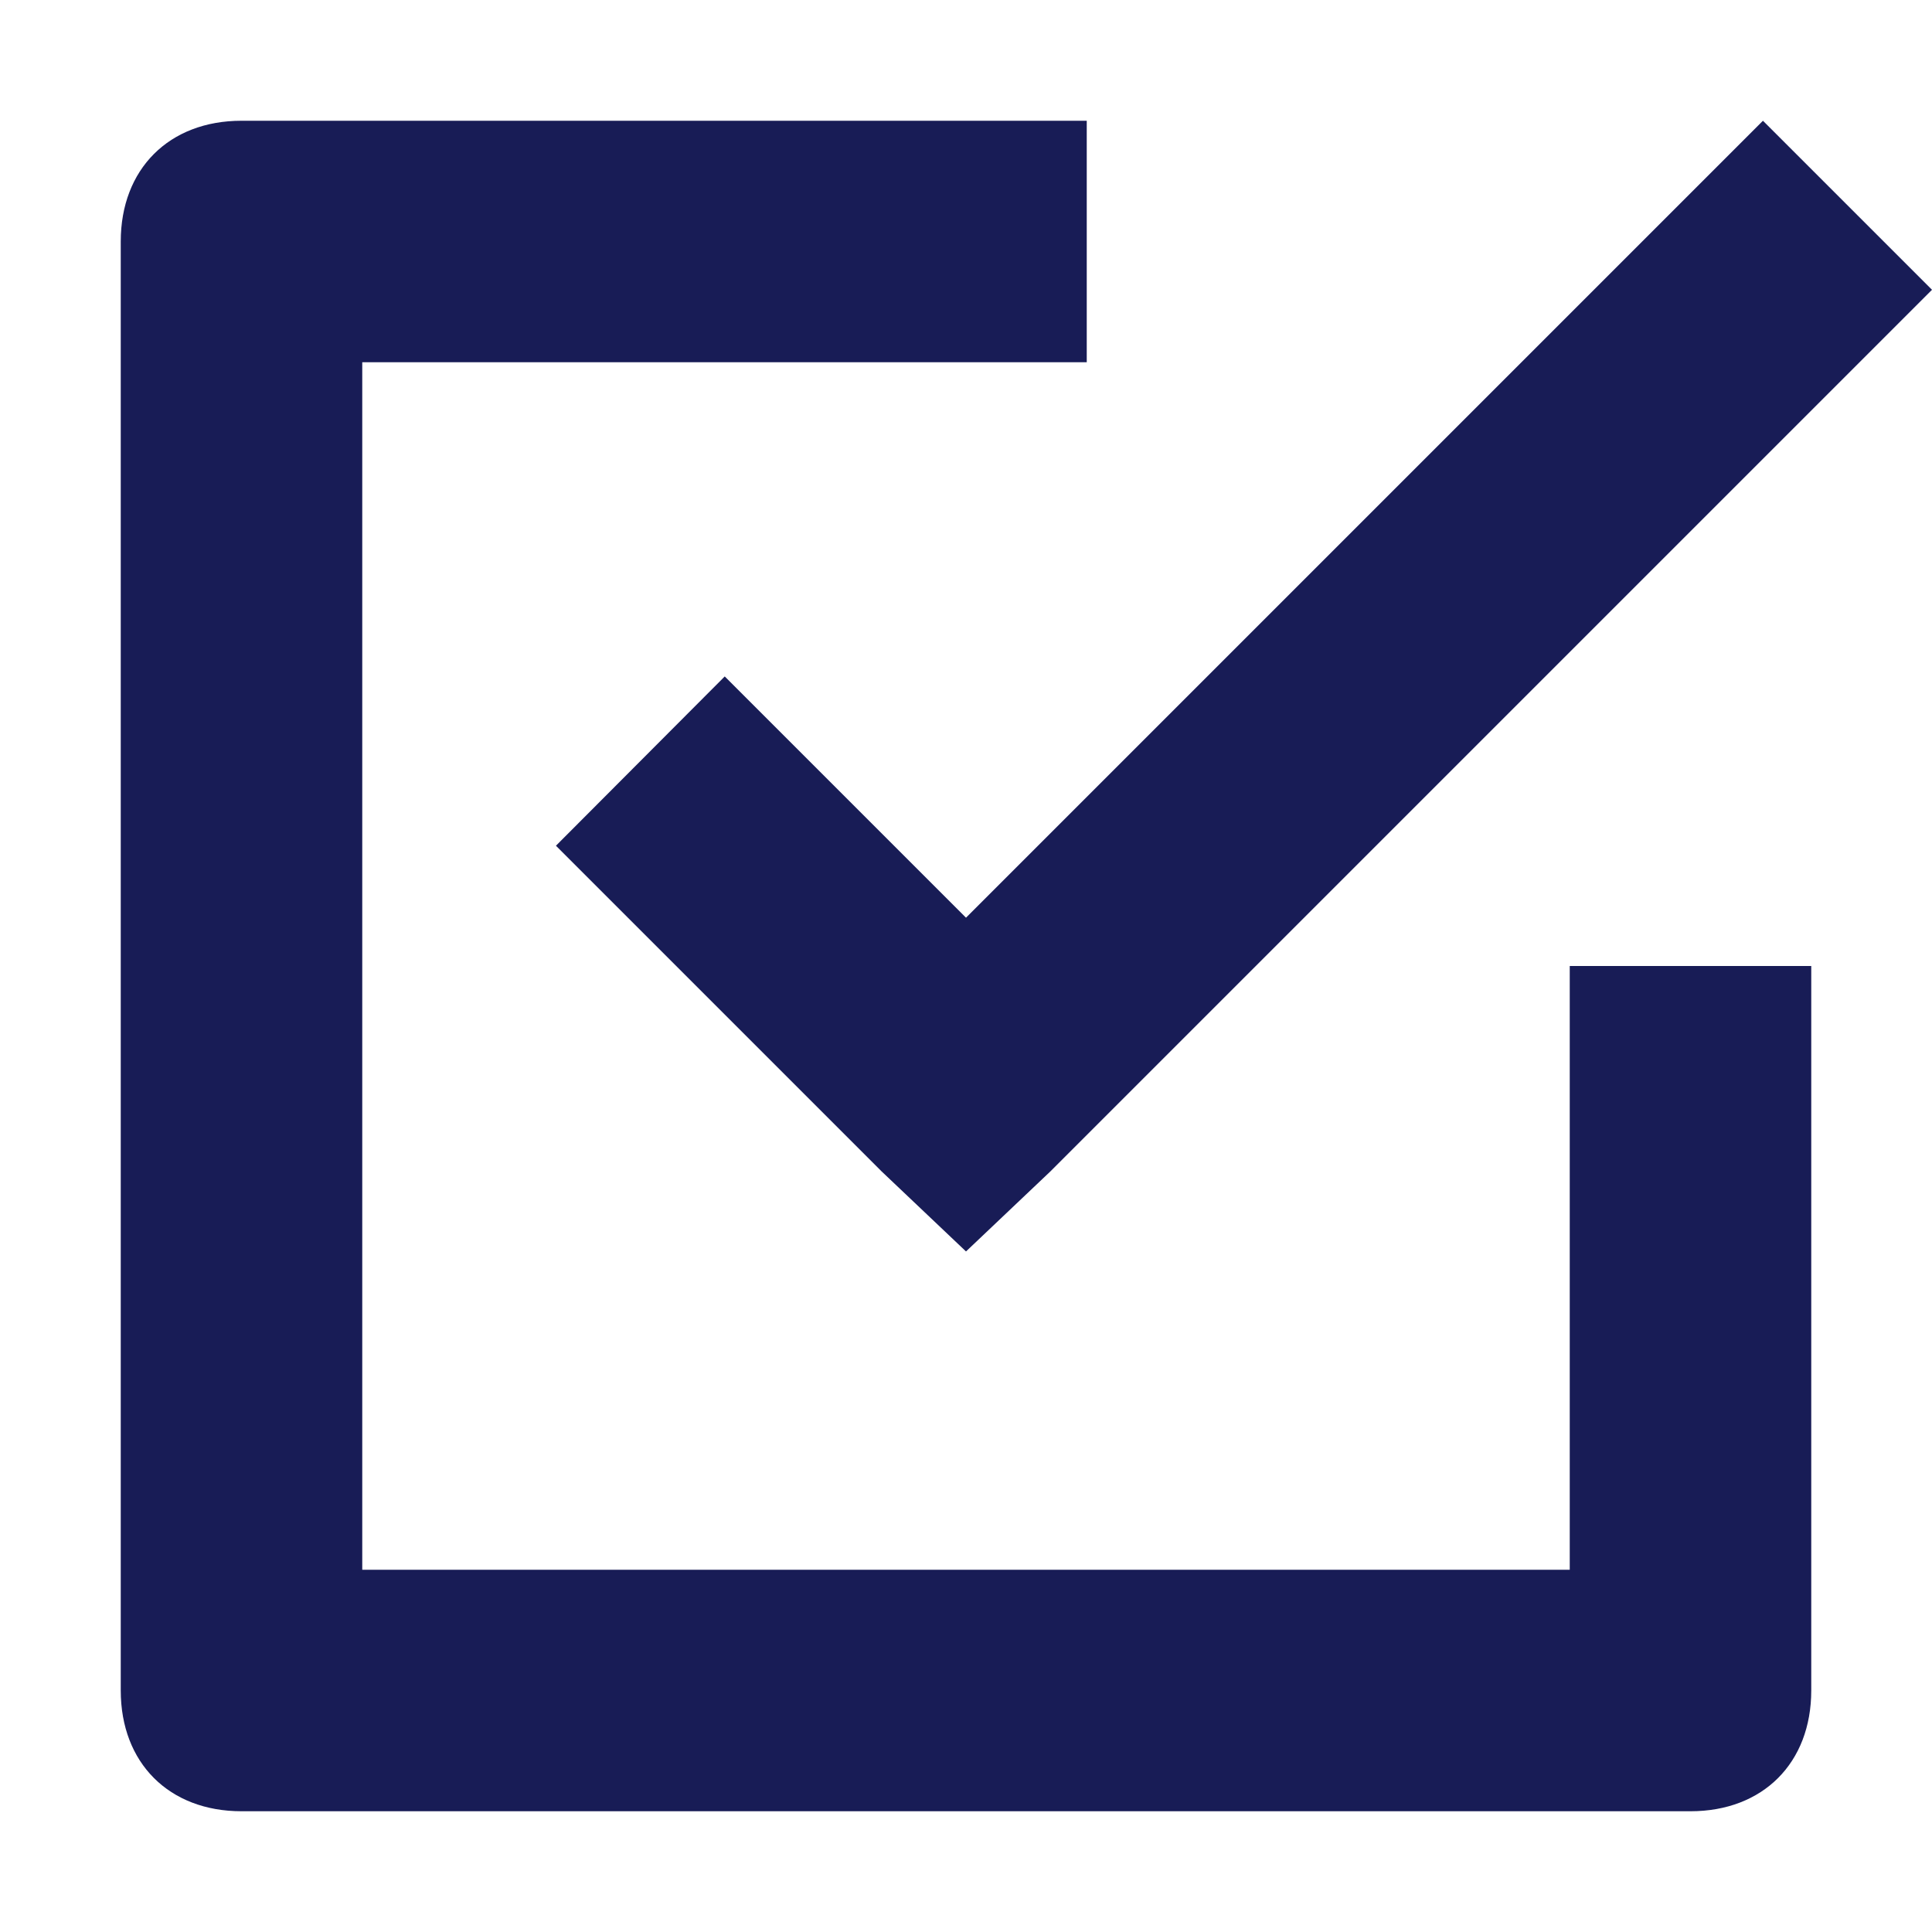
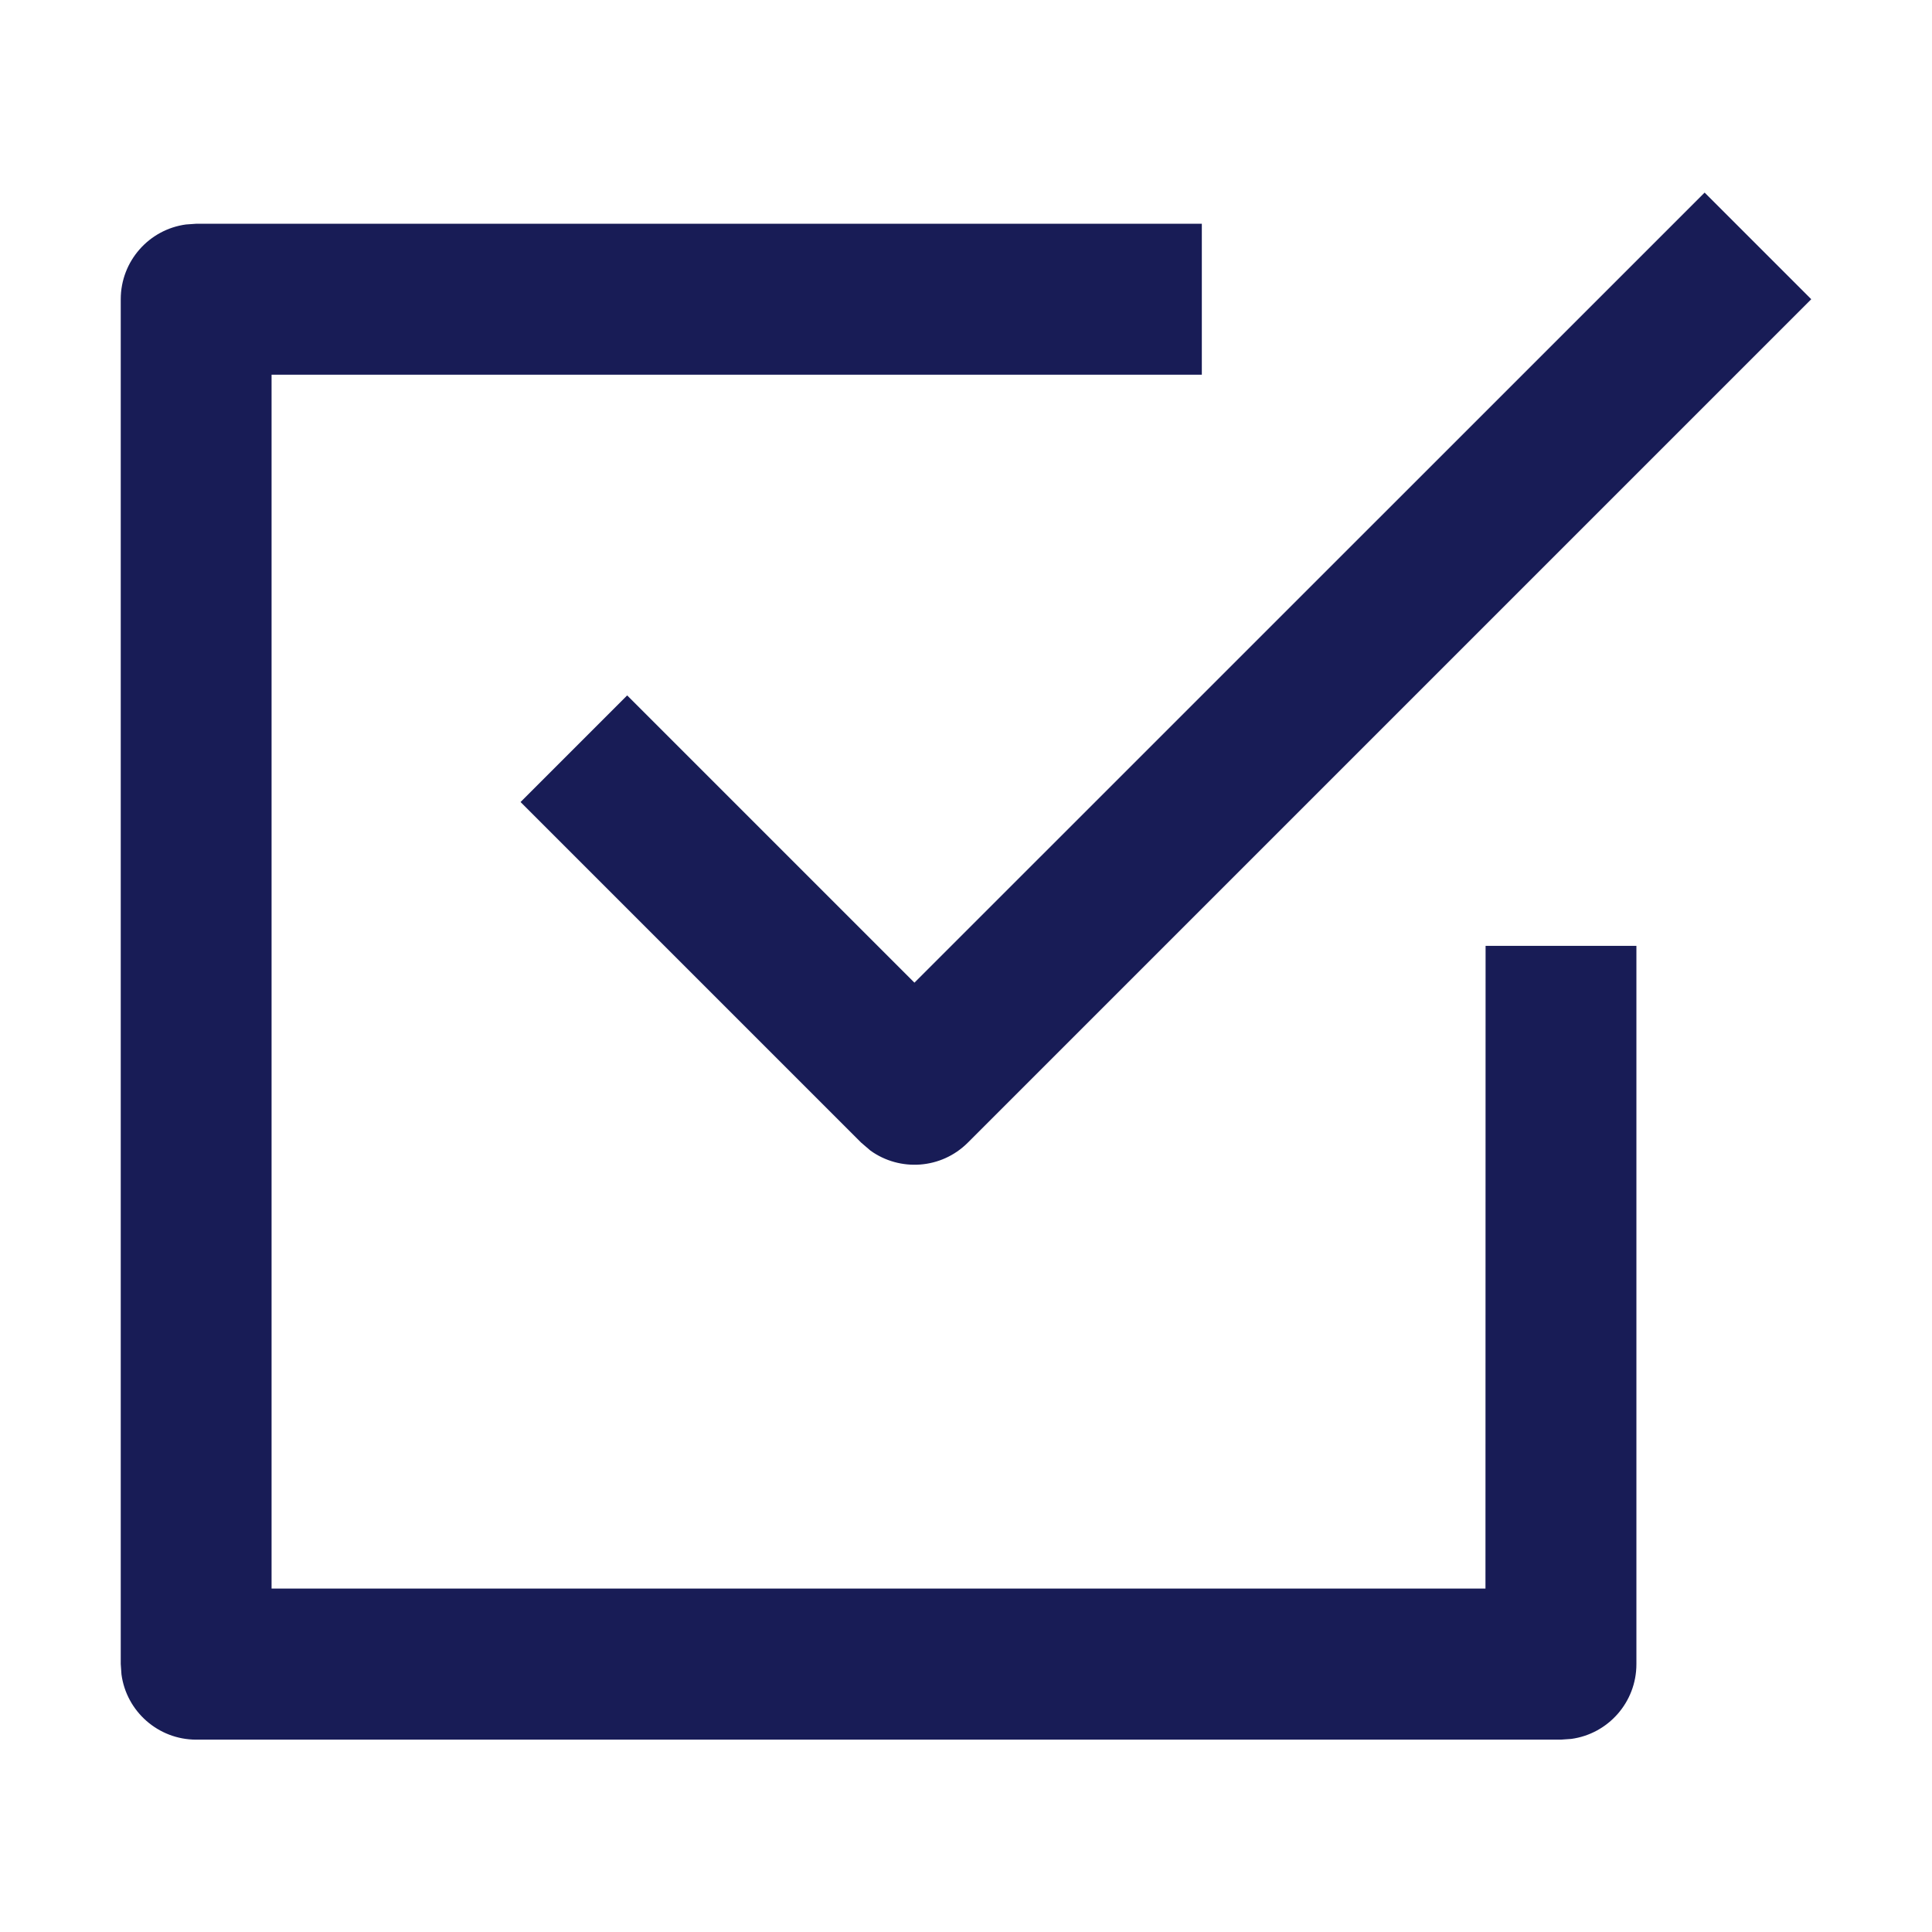
- <svg xmlns="http://www.w3.org/2000/svg" version="1.1" id="Layer_1" x="0px" y="0px" viewBox="0 0 16 16" enable-background="new 0 0 16 16" xml:space="preserve">
-   <g id="Icon_x2F_UI_x2F_Agrees">
-     <path id="Icon-Fill" fill="#181C56" d="M14,15H2c-0.6,0-1-0.4-1-1v-12c0-0.6,0.4-1,1-1h7v2H3v10h10v-5h1h1v6   C15,14.6,14.6,15,14,15z M16,2.4l-7.3,7.3l-0.7,0.664l-0.7-0.664l-2.696-2.696l1.398-1.402L8,7.6l6.6-6.6   L16,2.4z" />
-   </g>
+ <svg xmlns="http://www.w3.org/2000/svg" version="1.1" id="Layer_1" x="0px" y="0px" width="16px" height="16px" viewBox="0 0 16 16" enable-background="new 0 0 16 16" xml:space="preserve">
+   <path id="Icon-Fill" fill-rule="evenodd" clip-rule="evenodd" fill="#181C56" d="M9.953,1.854V3.103H2.249  v10.053h10.053l0.001-5.323h1.249v5.949c0,0.316-0.235,0.578-0.54,0.619  l-0.085,0.006H1.625c-0.316,0-0.578-0.235-0.619-0.54L1,13.781V2.478  c0-0.316,0.235-0.578,0.54-0.619l0.085-0.006H9.953z M14.117,1.595L15,2.478  L8.015,9.463c-0.22,0.22-0.562,0.241-0.806,0.066L7.132,9.463l-2.821-2.821  l0.883-0.883l2.379,2.379L14.117,1.595z" />
</svg>
